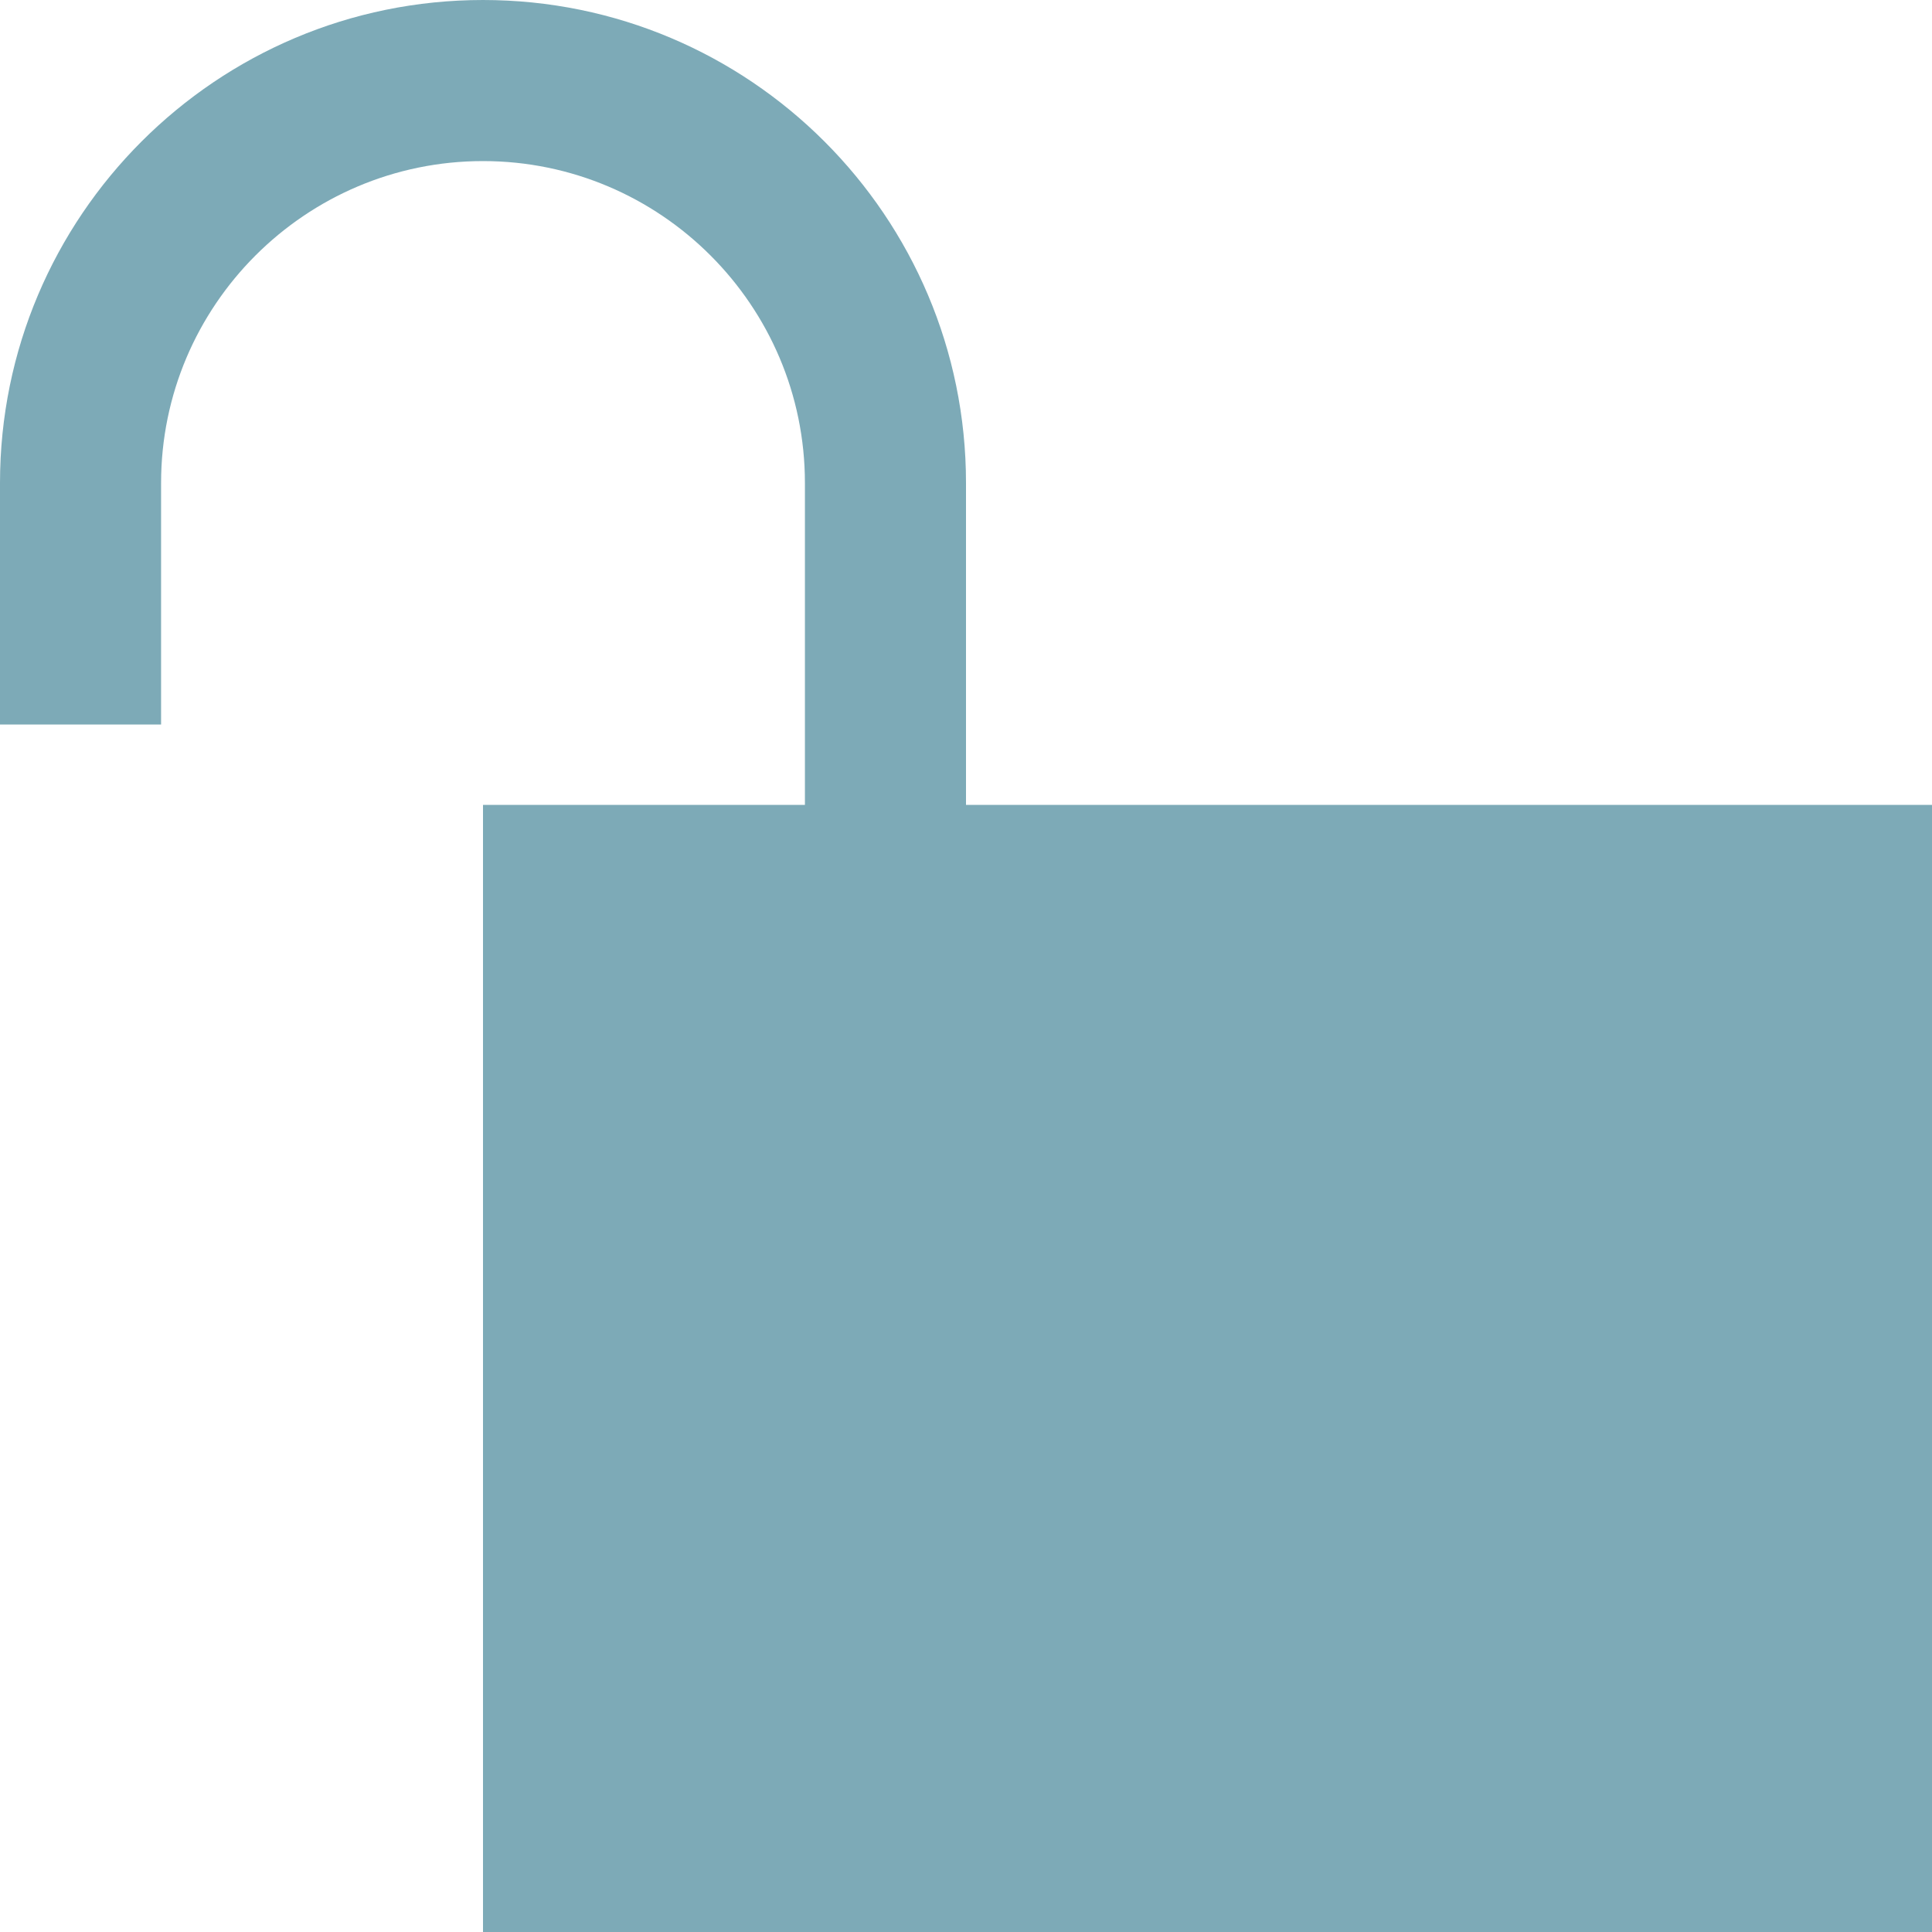
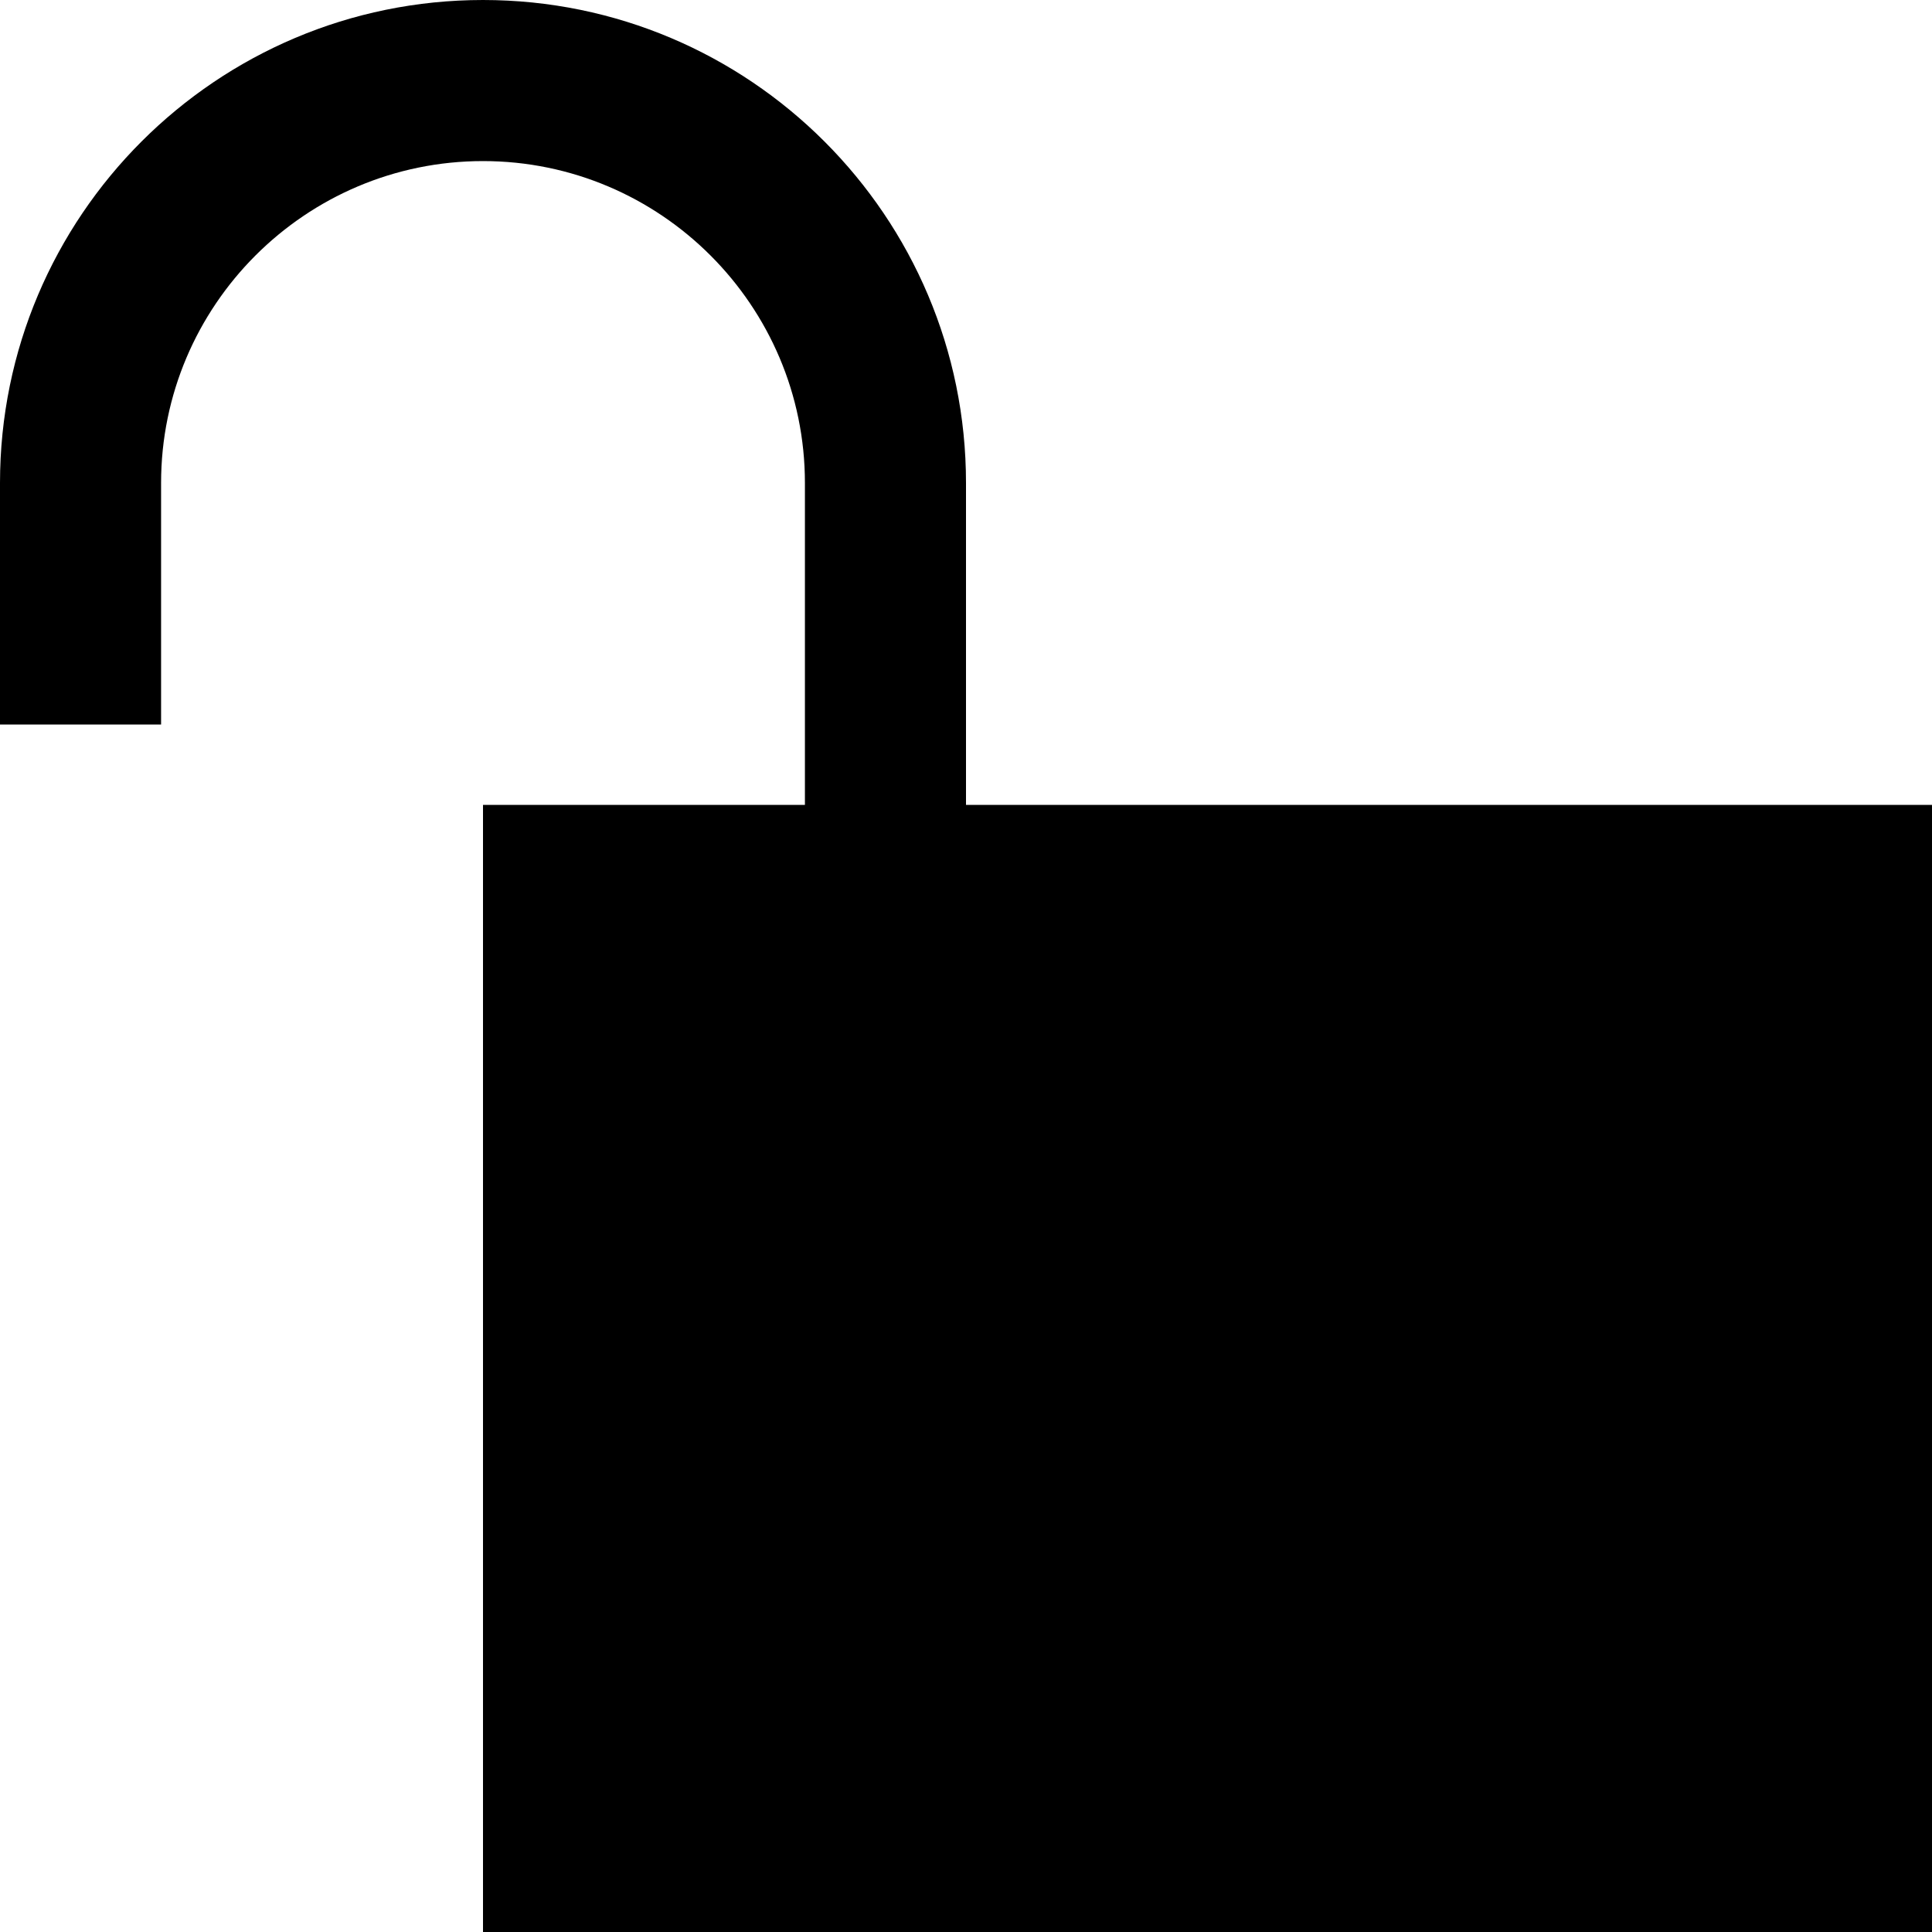
- <svg xmlns="http://www.w3.org/2000/svg" width="8" height="8" viewBox="0 0 8 8" fill="none">
-   <path d="M4 3.333V2C4 0.896 3.104 0 2 0C0.896 0 0 0.896 0 2V3H0.667V2C0.667 1.265 1.265 0.667 2 0.667C2.735 0.667 3.333 1.265 3.333 2V3.333H2V8H8V3.333H4Z" fill="#7DAAB7" />
+ <svg xmlns="http://www.w3.org/2000/svg" viewBox="0 0 8 8">
+   <path d="M4 3.333V2C4 0.896 3.104 0 2 0C0.896 0 0 0.896 0 2V3H0.667V2C0.667 1.265 1.265 0.667 2 0.667C2.735 0.667 3.333 1.265 3.333 2V3.333H2V8H8V3.333H4Z" />
</svg>
